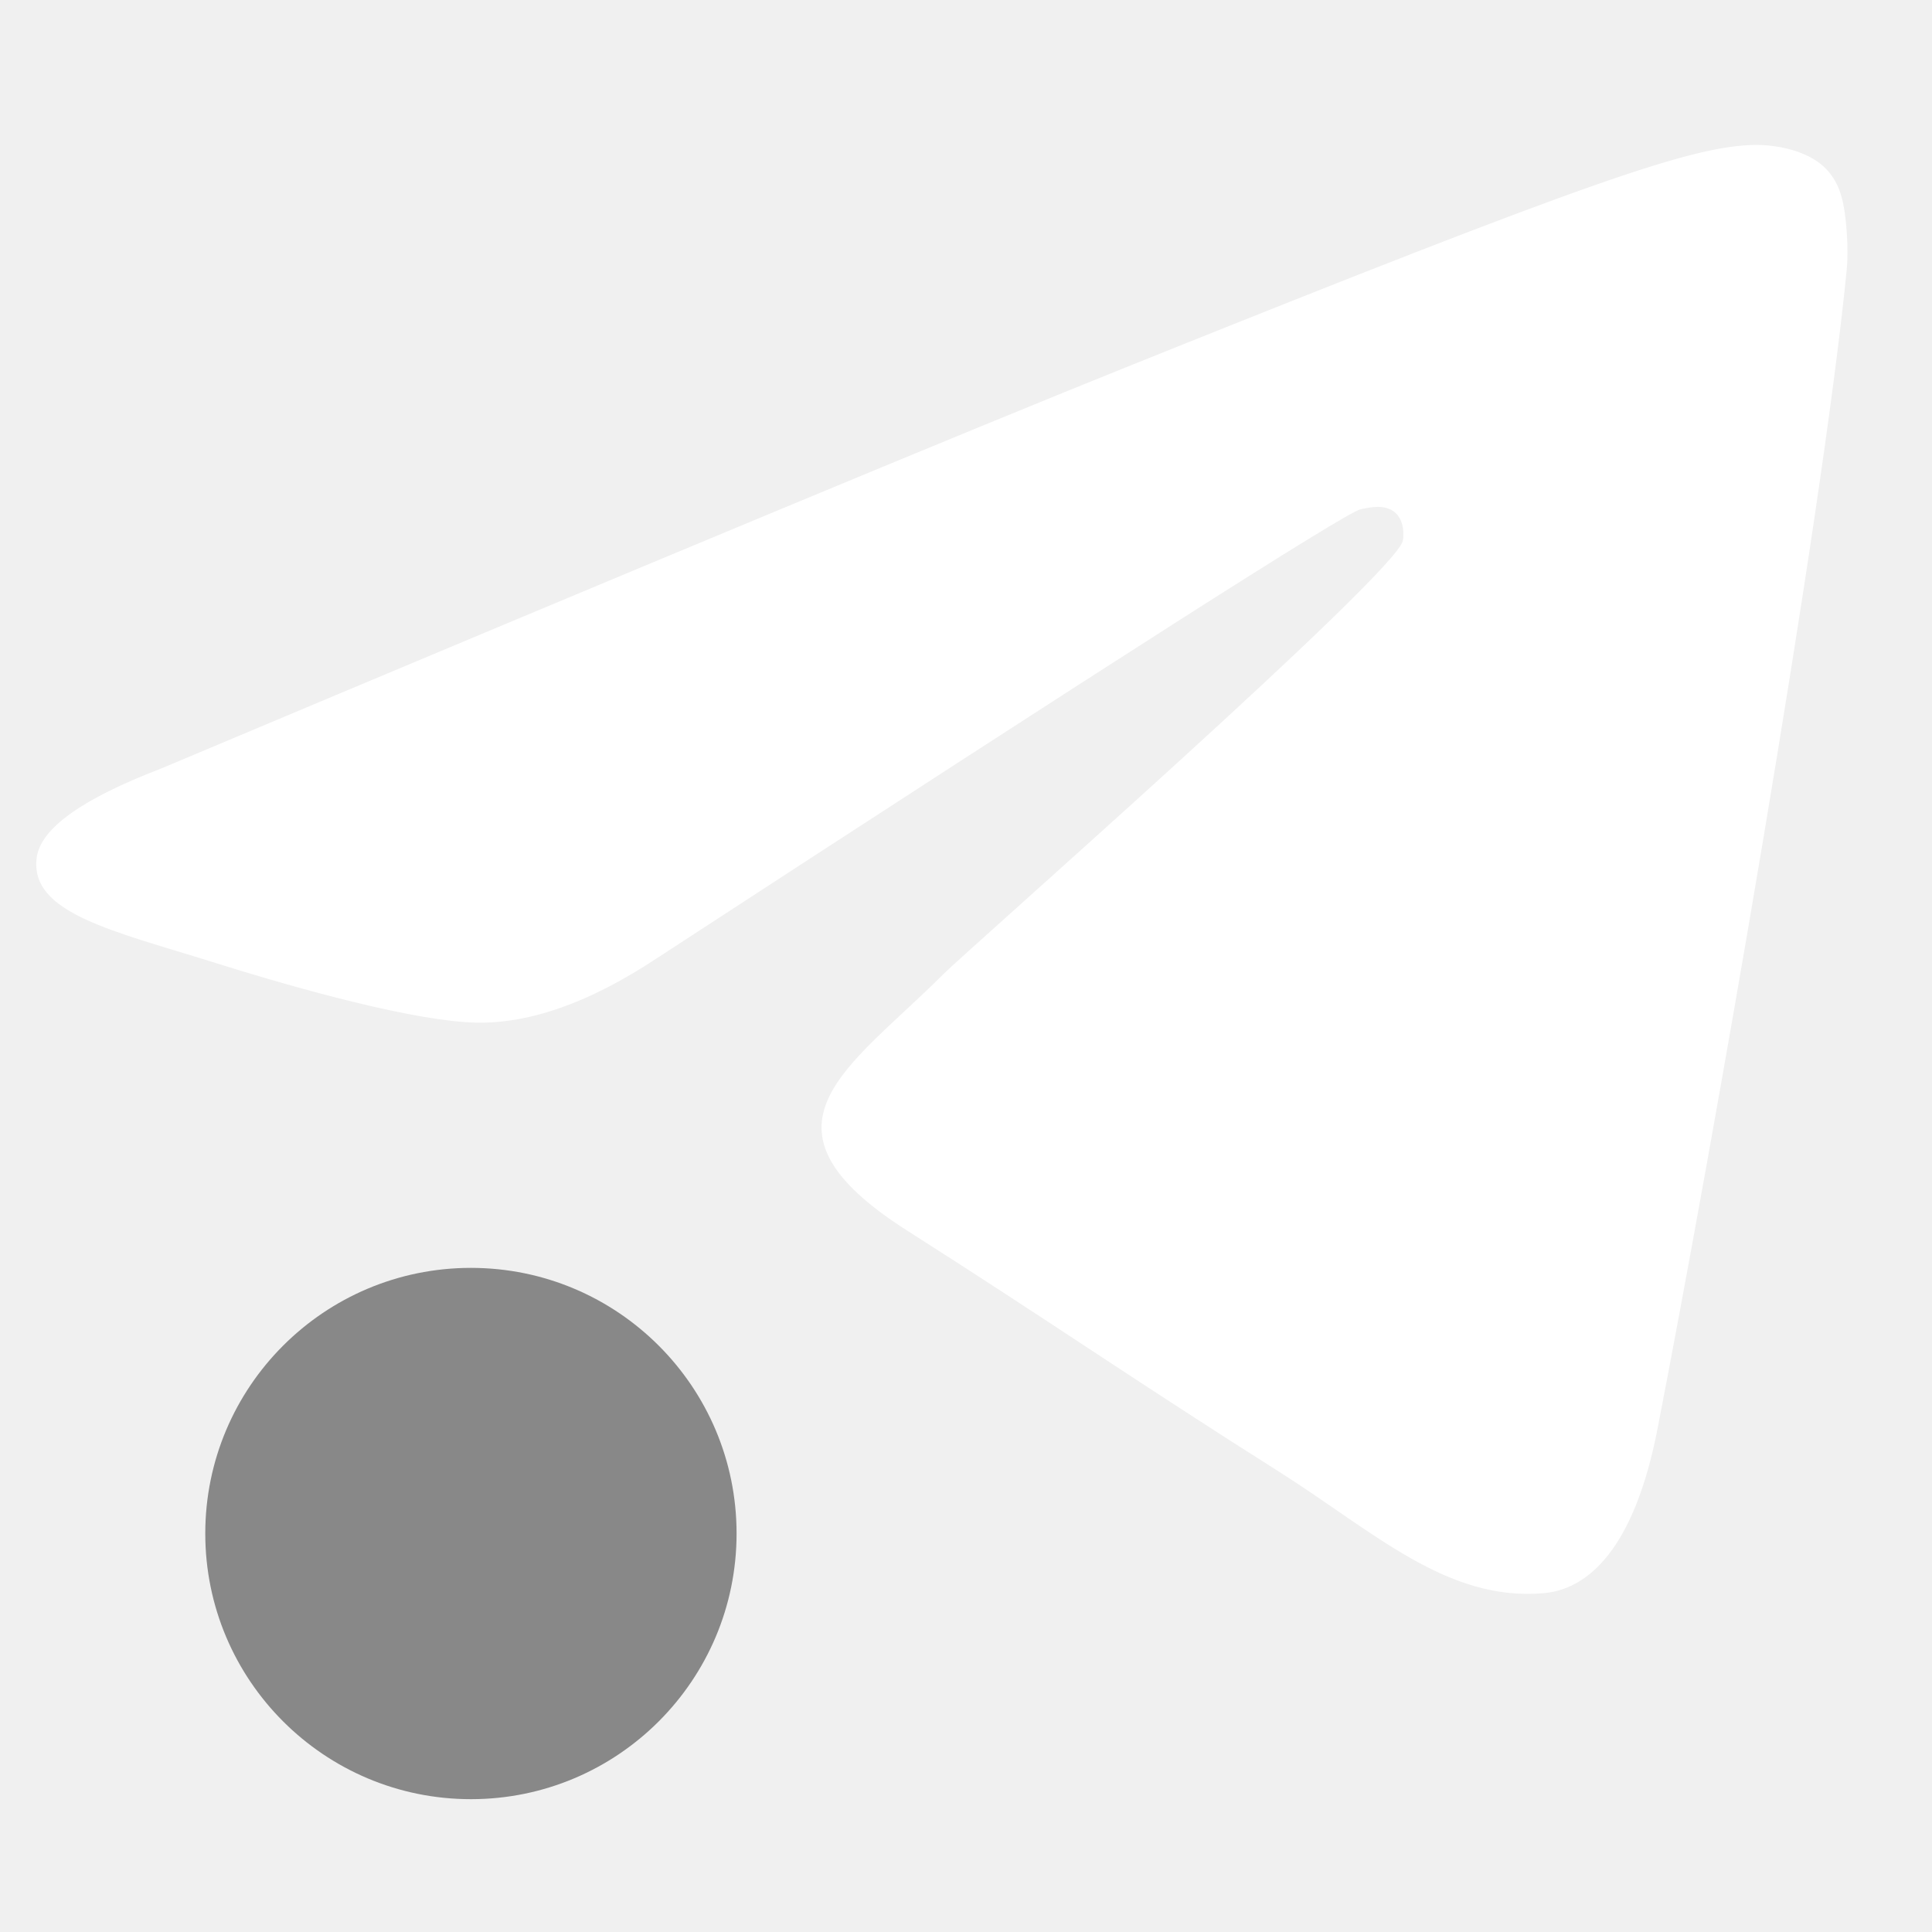
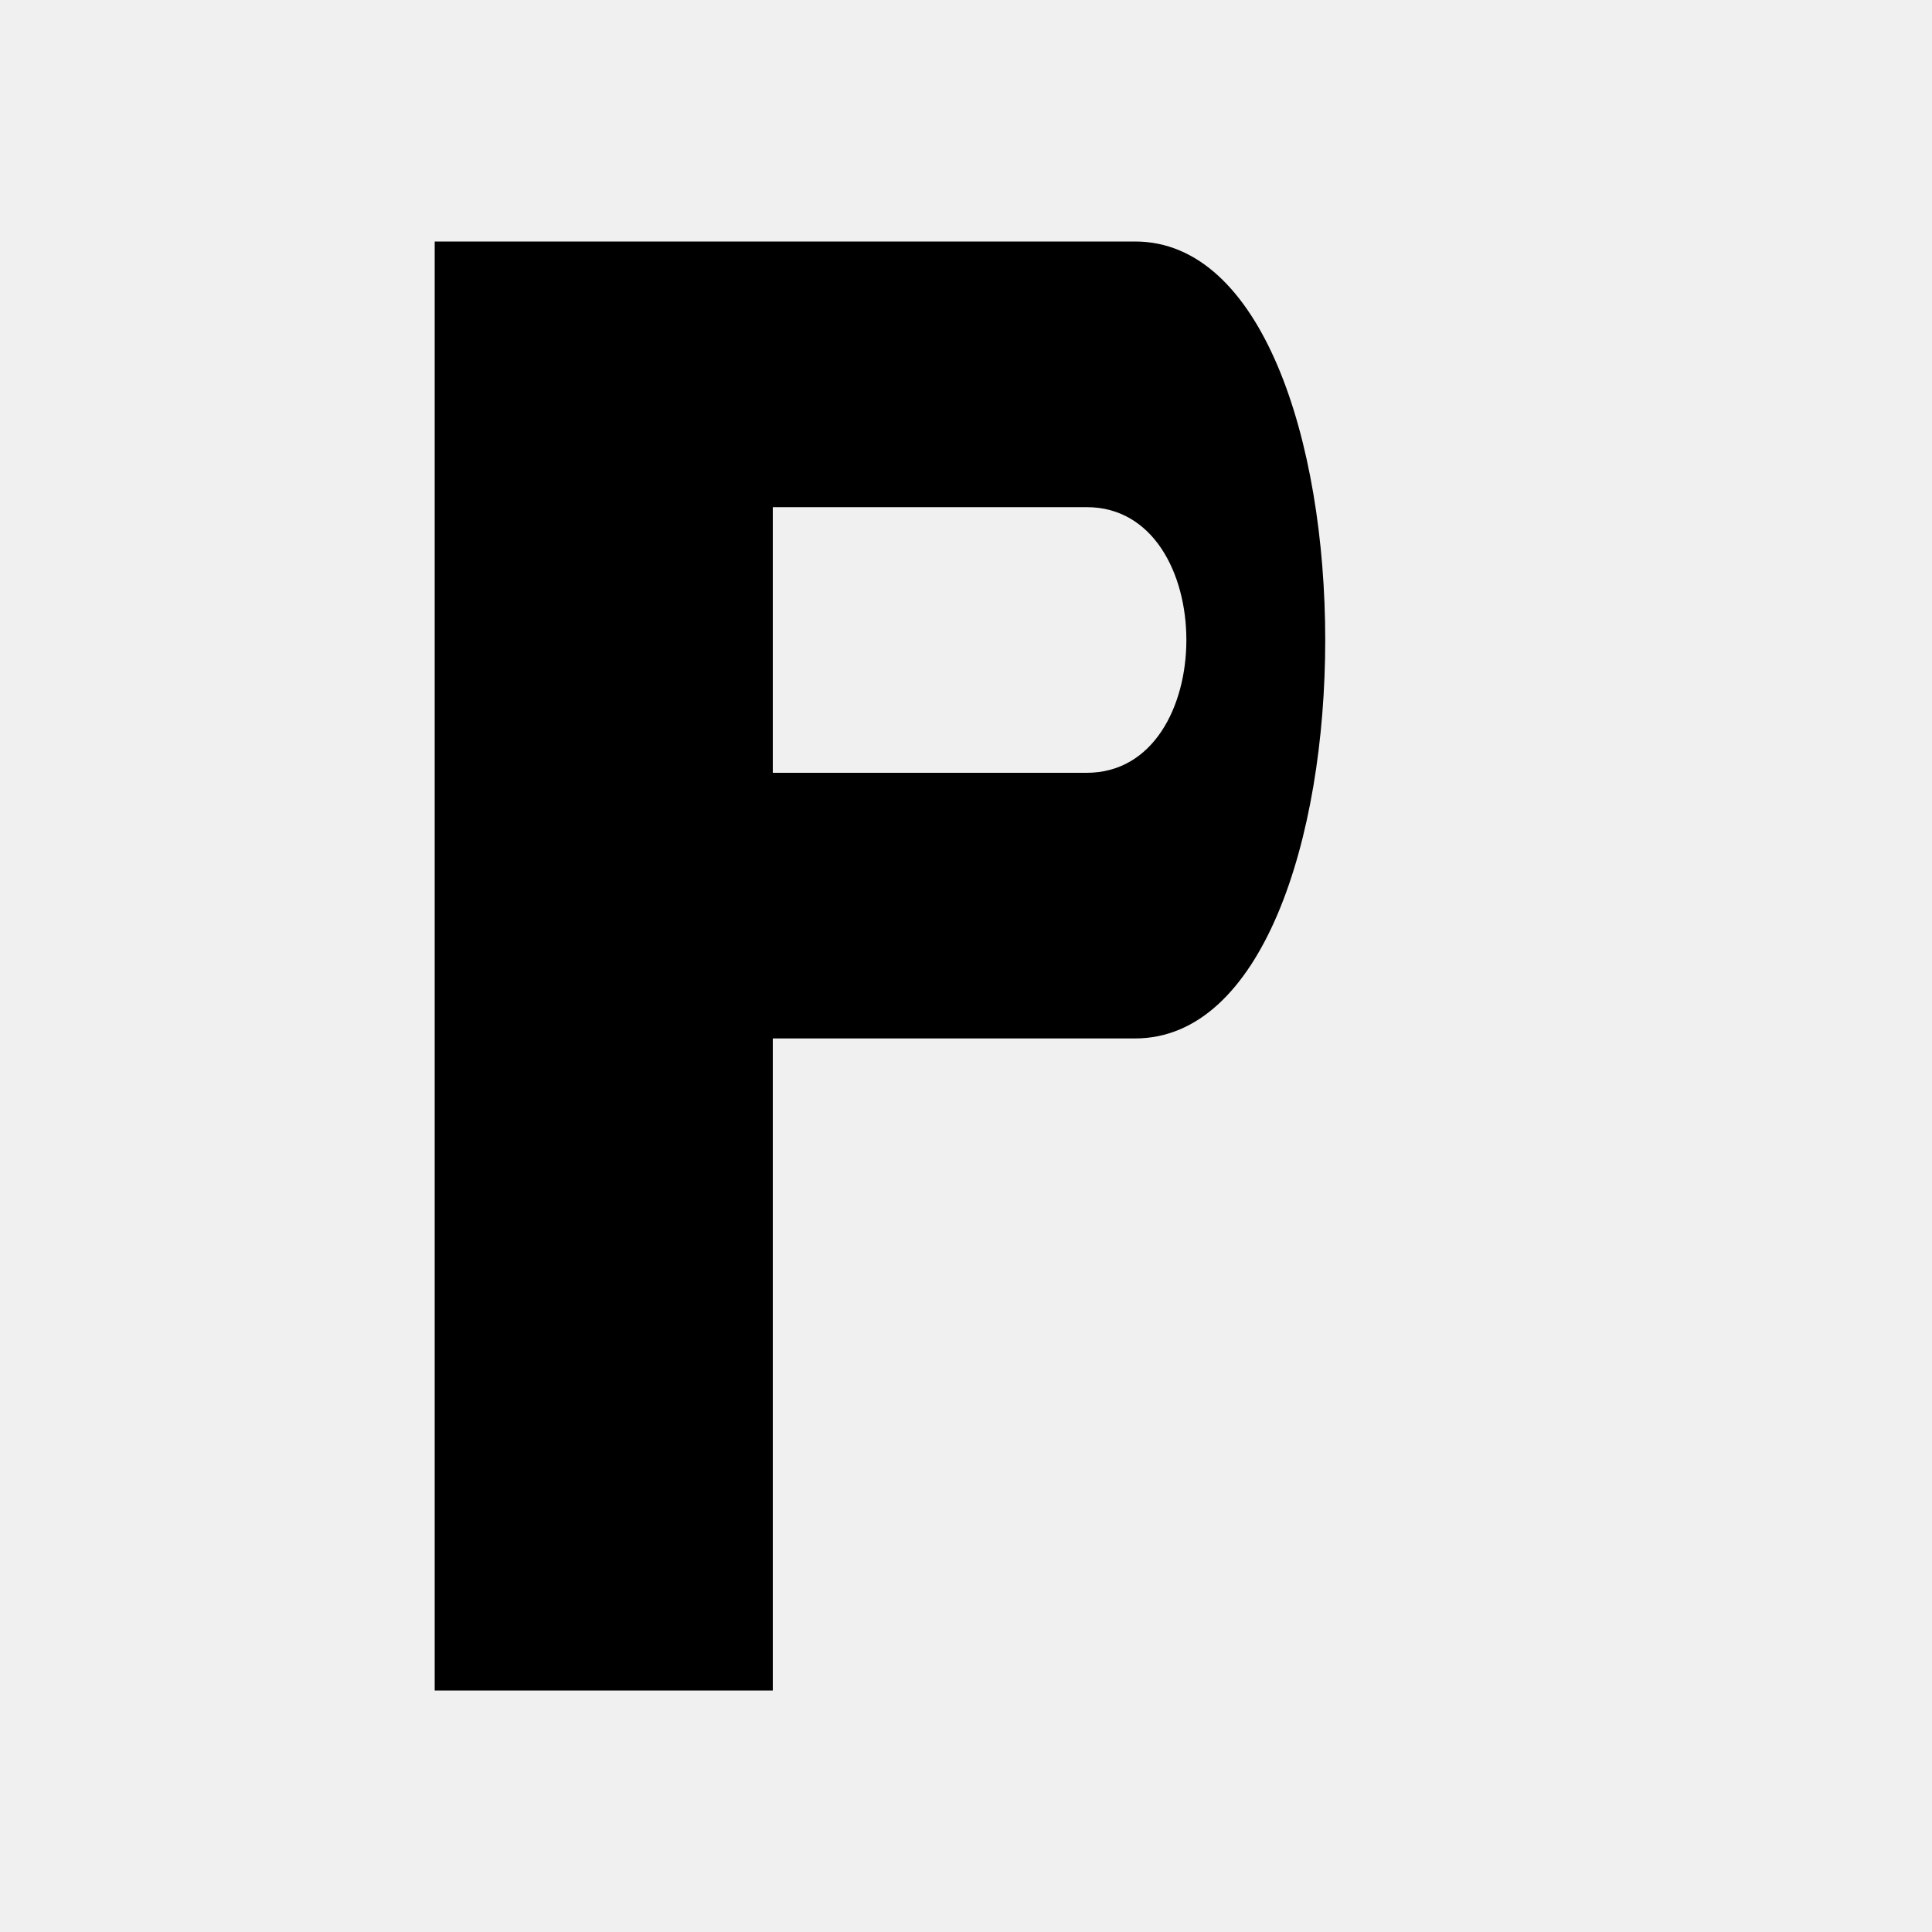
<svg xmlns="http://www.w3.org/2000/svg" width="16px" height="16px" viewBox="0 0 16 16" version="1.1">
-   <g id="plane" stroke="none" stroke-width="1" fill="none" fill-rule="evenodd">
-     <path d="M1.331,6.366 C5.358,4.672 8.043,3.556 9.386,3.017 C13.222,1.476 14.019,1.209 14.538,1.2 C14.653,1.198 14.908,1.225 15.074,1.355 C15.213,1.465 15.252,1.612 15.27,1.716 C15.289,1.82 15.312,2.056 15.293,2.241 C15.085,4.349 14.186,9.466 13.728,11.827 C13.535,12.826 13.154,13.161 12.785,13.194 C11.982,13.265 11.373,12.682 10.597,12.191 C9.381,11.422 8.694,10.943 7.514,10.192 C6.15,9.325 7.034,8.848 7.812,8.068 C8.015,7.865 11.549,4.762 11.617,4.48 C11.626,4.445 11.634,4.314 11.553,4.244 C11.472,4.175 11.353,4.199 11.267,4.218 C11.145,4.244 9.203,5.483 5.441,7.935 C4.89,8.3 4.391,8.478 3.943,8.469 C3.45,8.459 2.501,8.2 1.796,7.978 C0.931,7.707 0.244,7.564 0.304,7.103 C0.335,6.862 0.677,6.617 1.331,6.366 Z" id="Path-3" fill="#FFFFFF" />
+   <g id="parvane" stroke="none" fill-rule="evenodd">
+     <path d="M3.6,2 L9.4,2 C11.5,2 11.5,8.6 9.4,8.6 L6.4,8.6 L6.4,14 L3.6,14 Z M6.4,4.2 L9,4.2 C10.1,4.2 10.1,6.4 9,6.4 L6.4,6.4 Z" />
  </g>
-   <circle fill="#888888" cx="3.9" cy="12.7" r="2.2" />
</svg>
